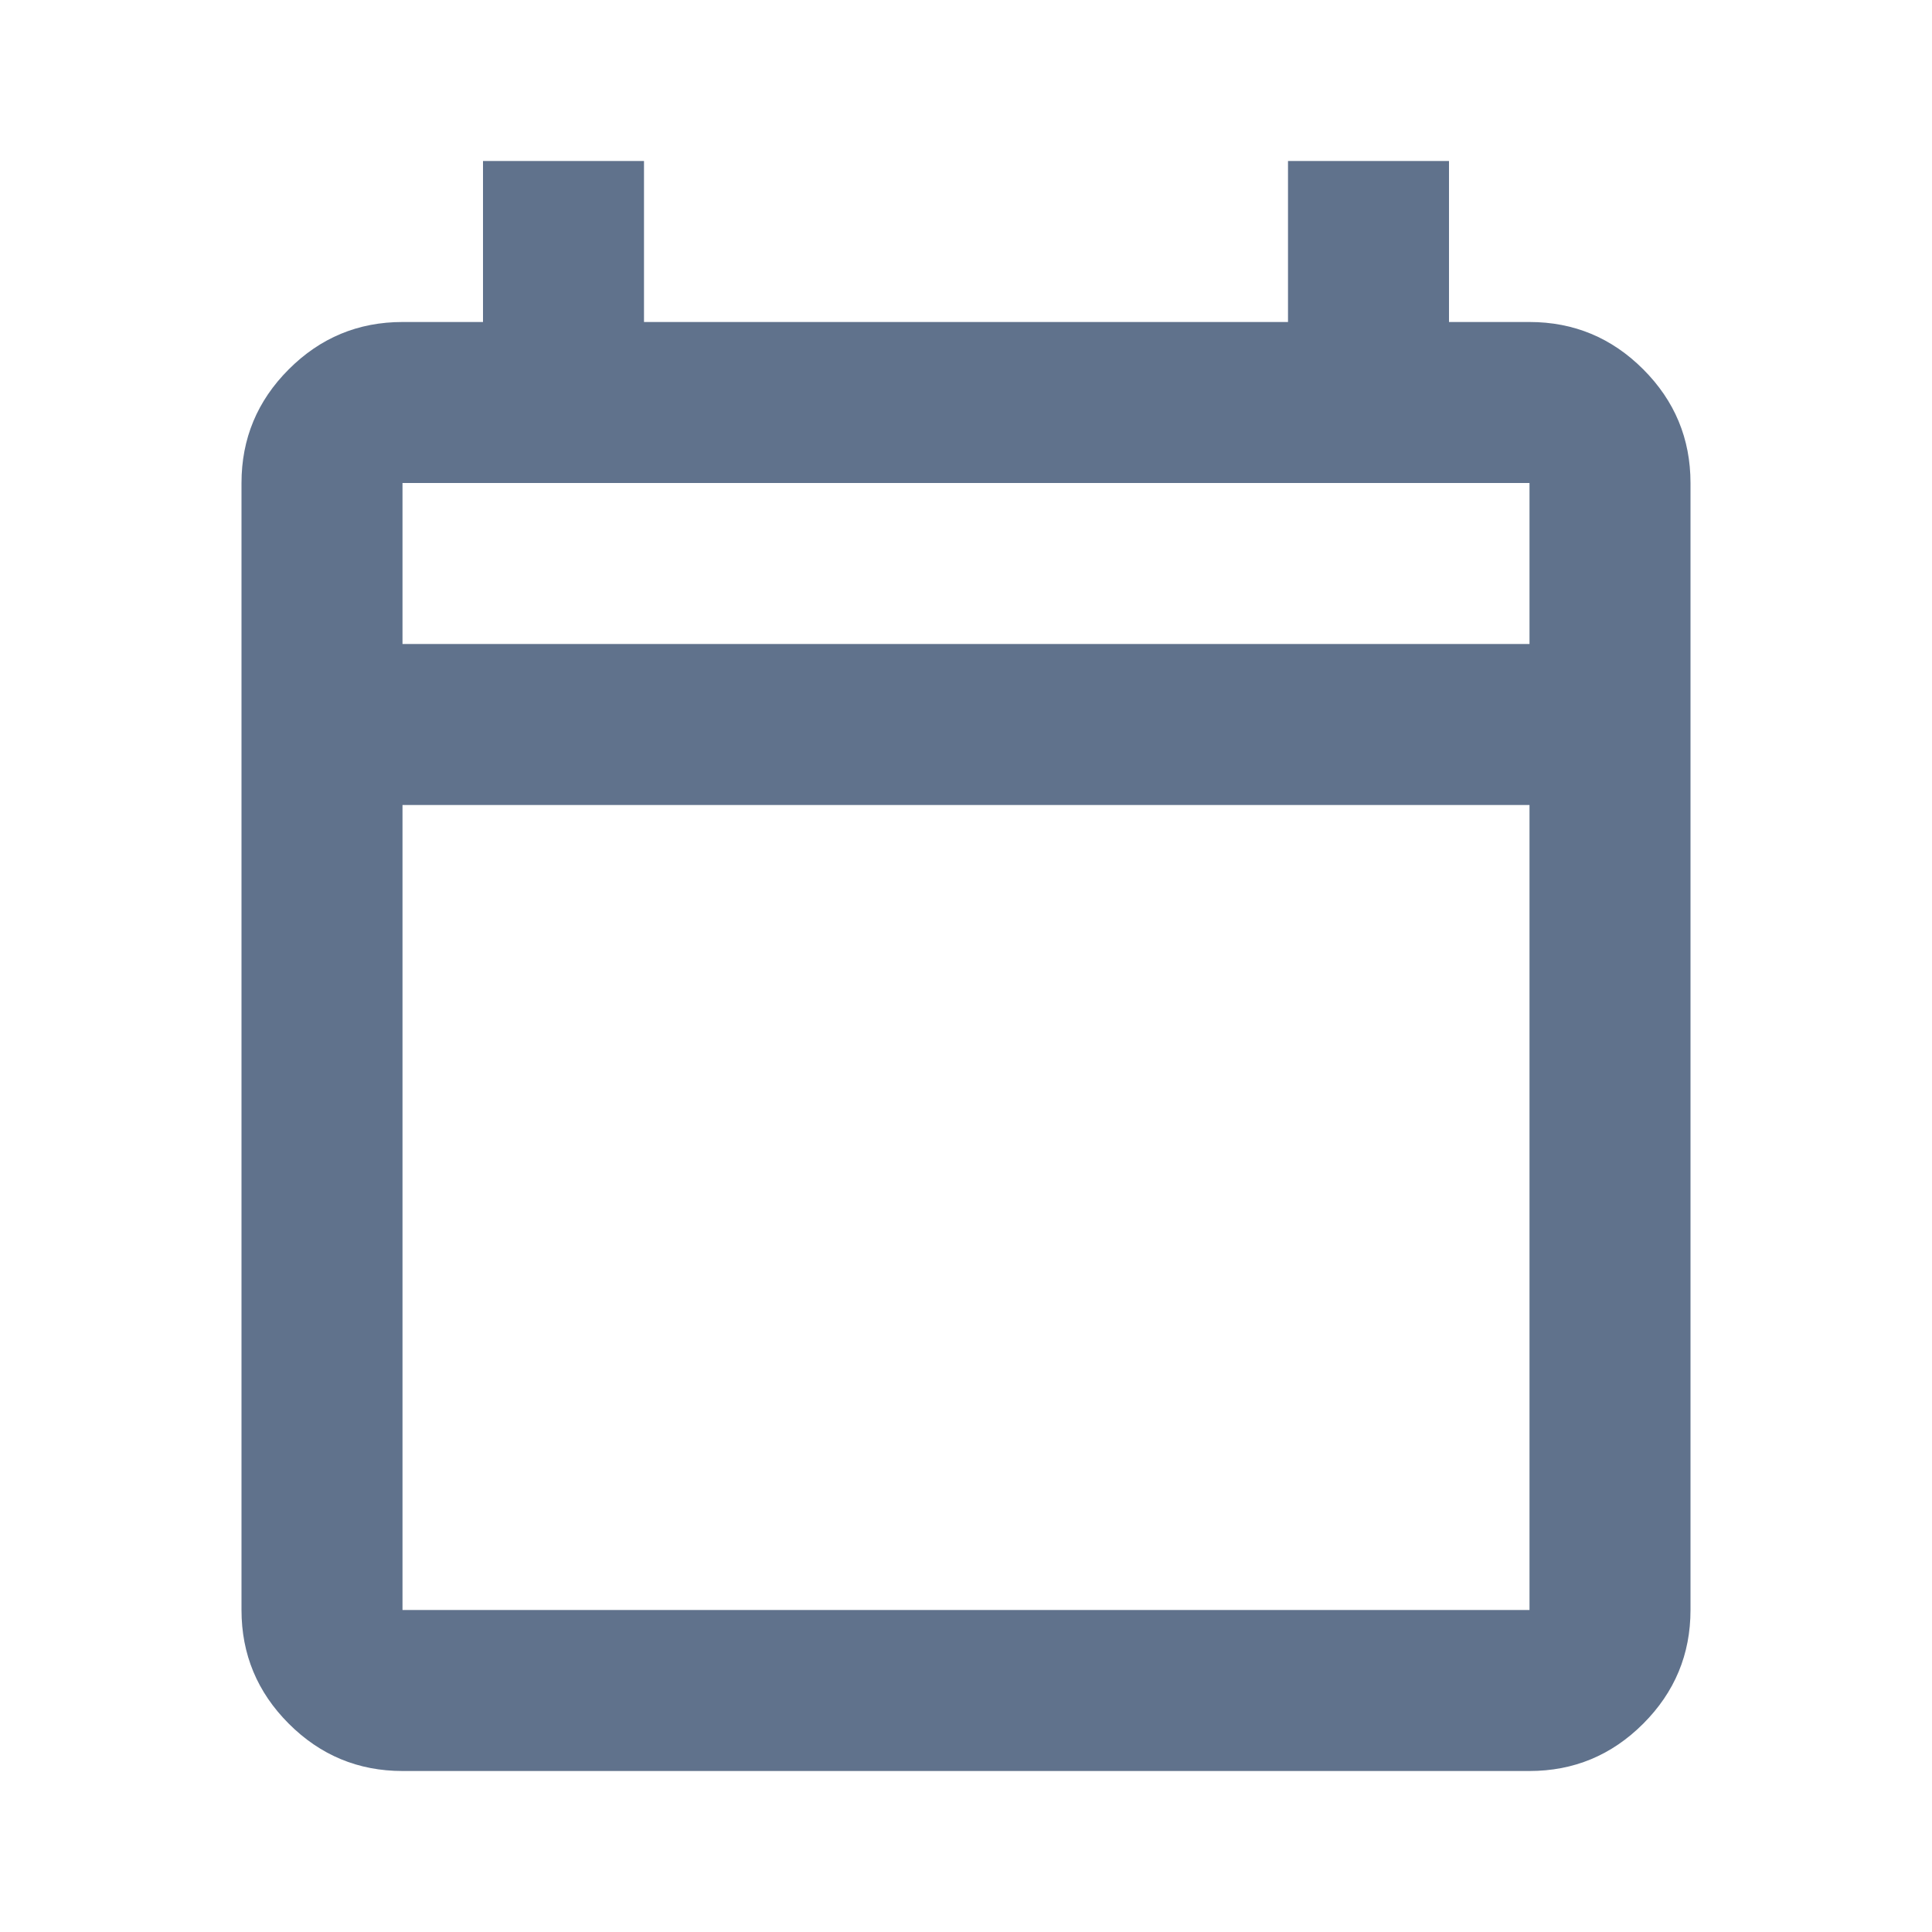
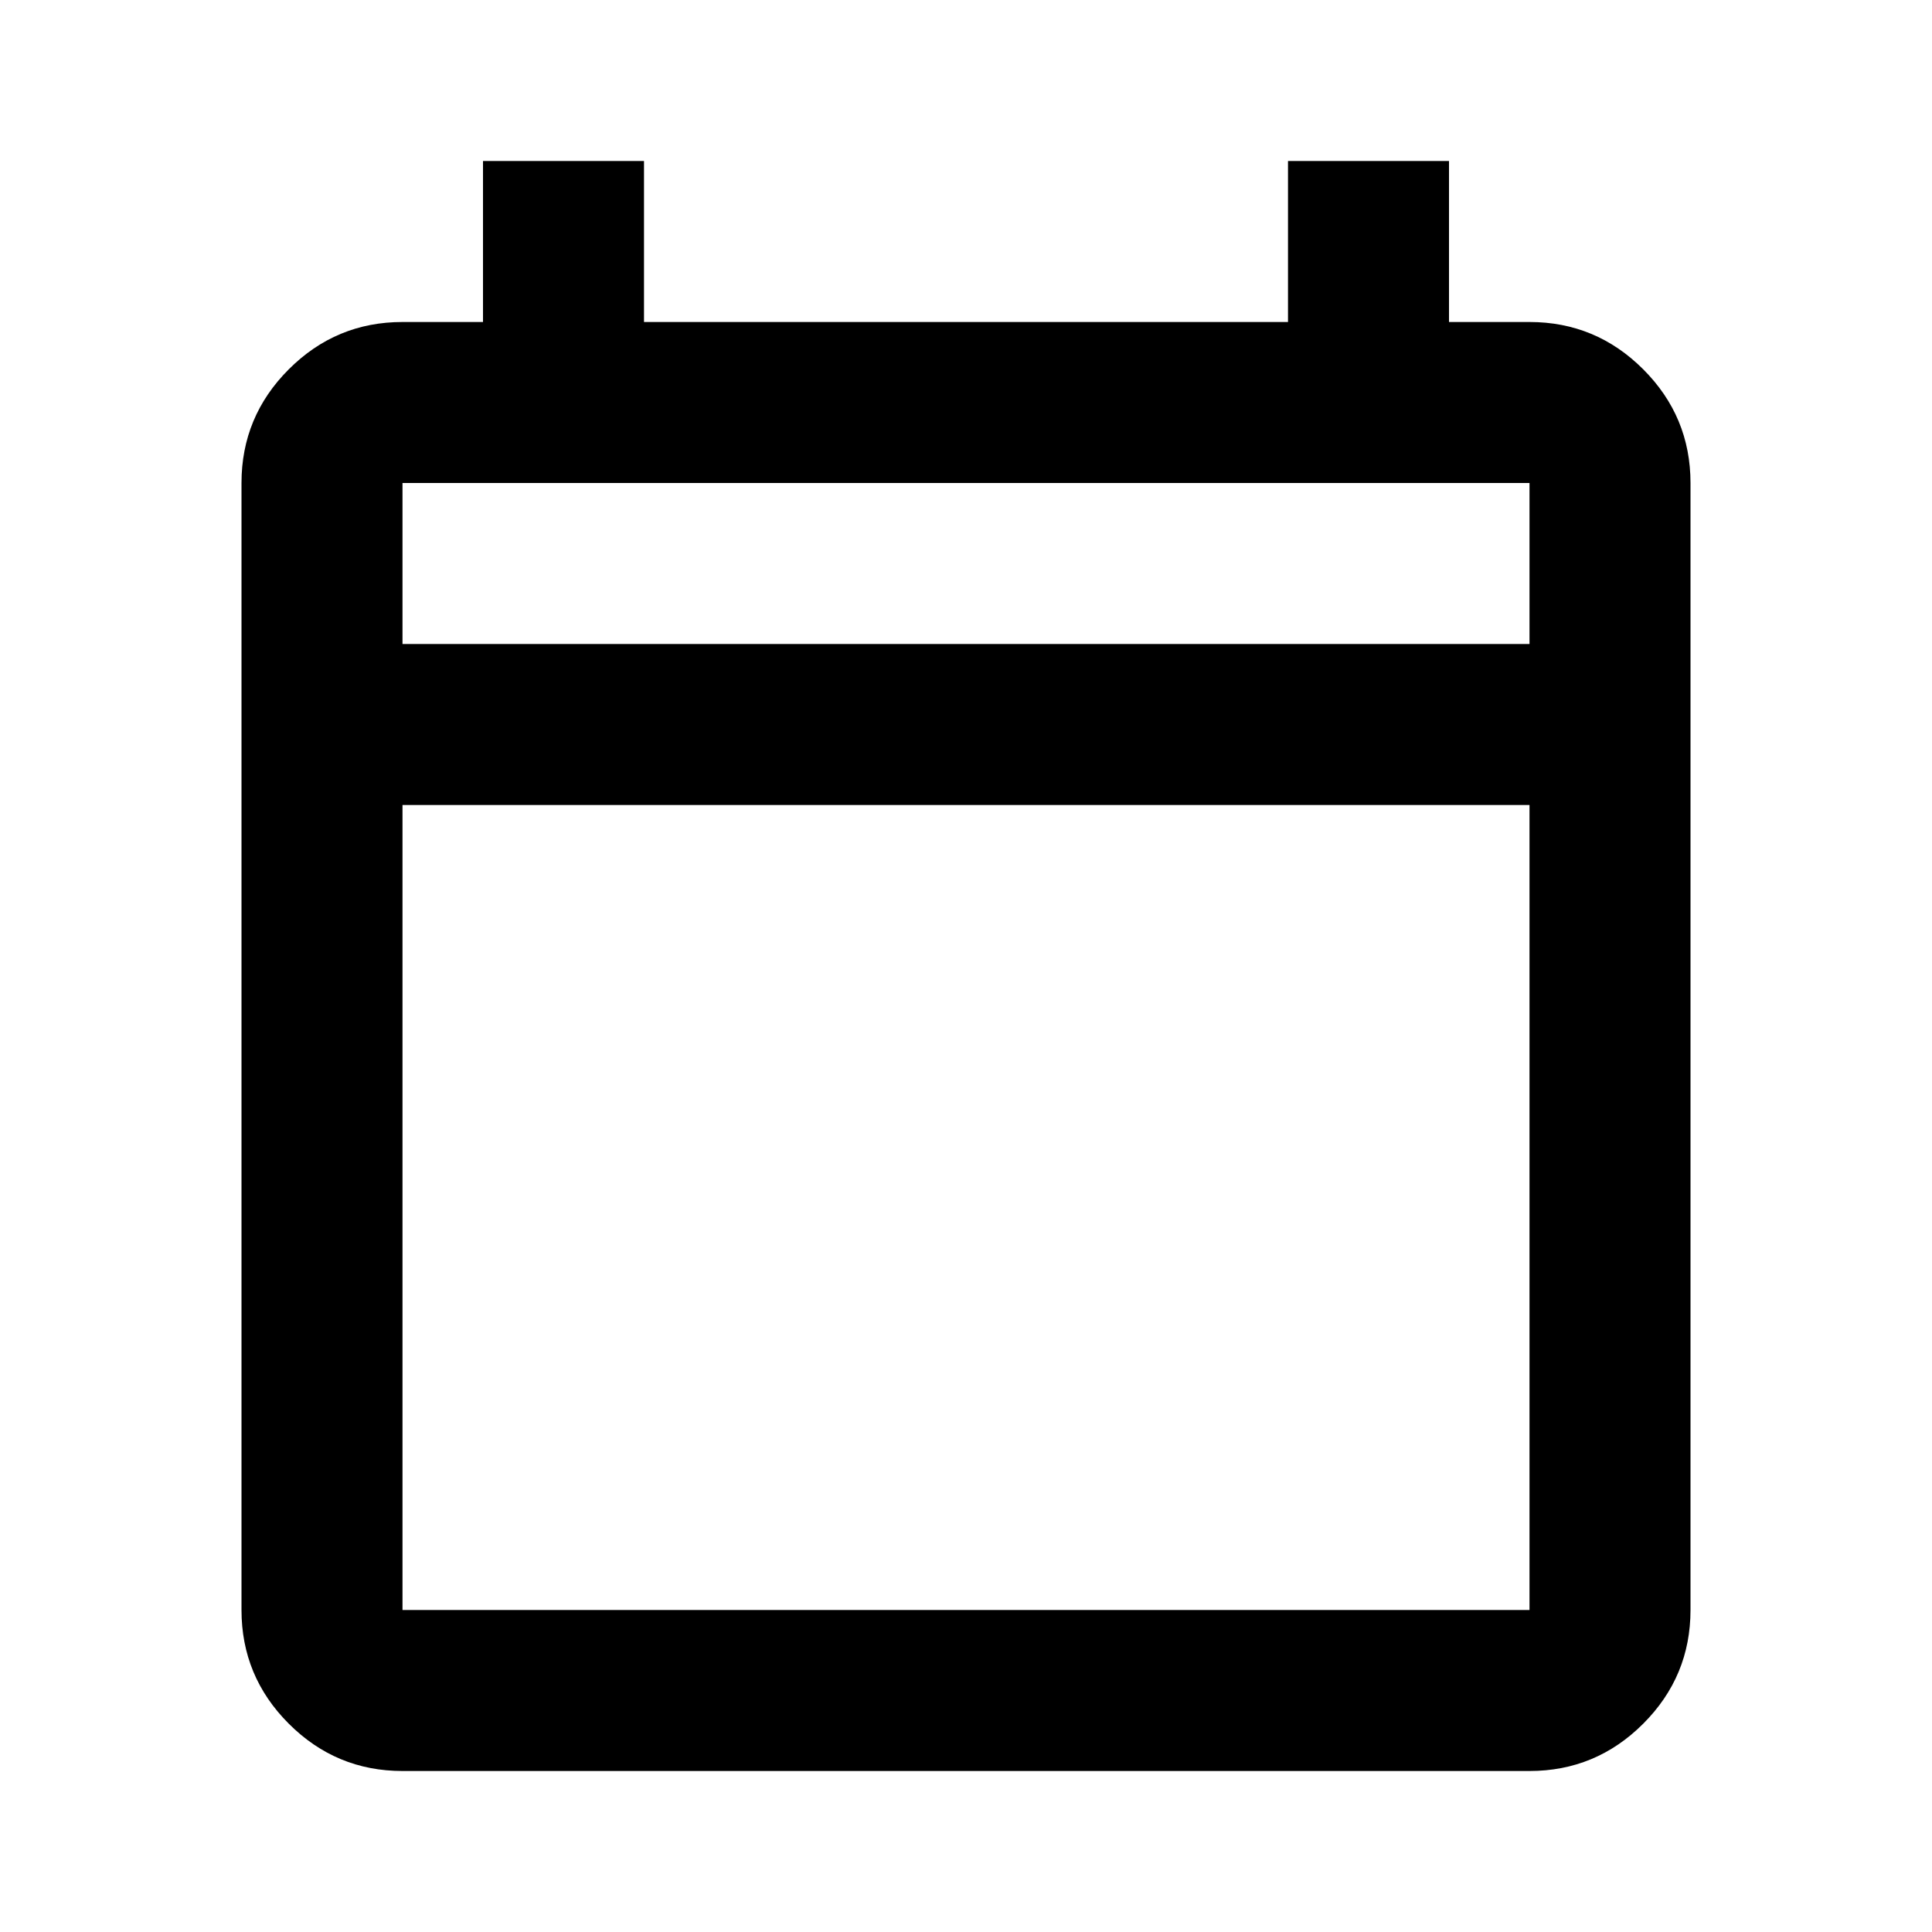
- <svg xmlns="http://www.w3.org/2000/svg" height="24px" viewBox="0 -960 960 960" width="24px" fill="#60728c">
+ <svg xmlns="http://www.w3.org/2000/svg" height="24px" viewBox="0 -960 960 960" width="24px" fill="currentColor">
  <path d="M200-80q-33 0-56.5-23.5T120-160v-560q0-33 23.5-56.5T200-800h40v-80h80v80h320v-80h80v80h40q33 0 56.5 23.5T840-720v560q0 33-23.5 56.5T760-80H200Zm0-80h560v-400H200v400Zm0-480h560v-80H200v80Zm0 0v-80 80Z" />
</svg>
